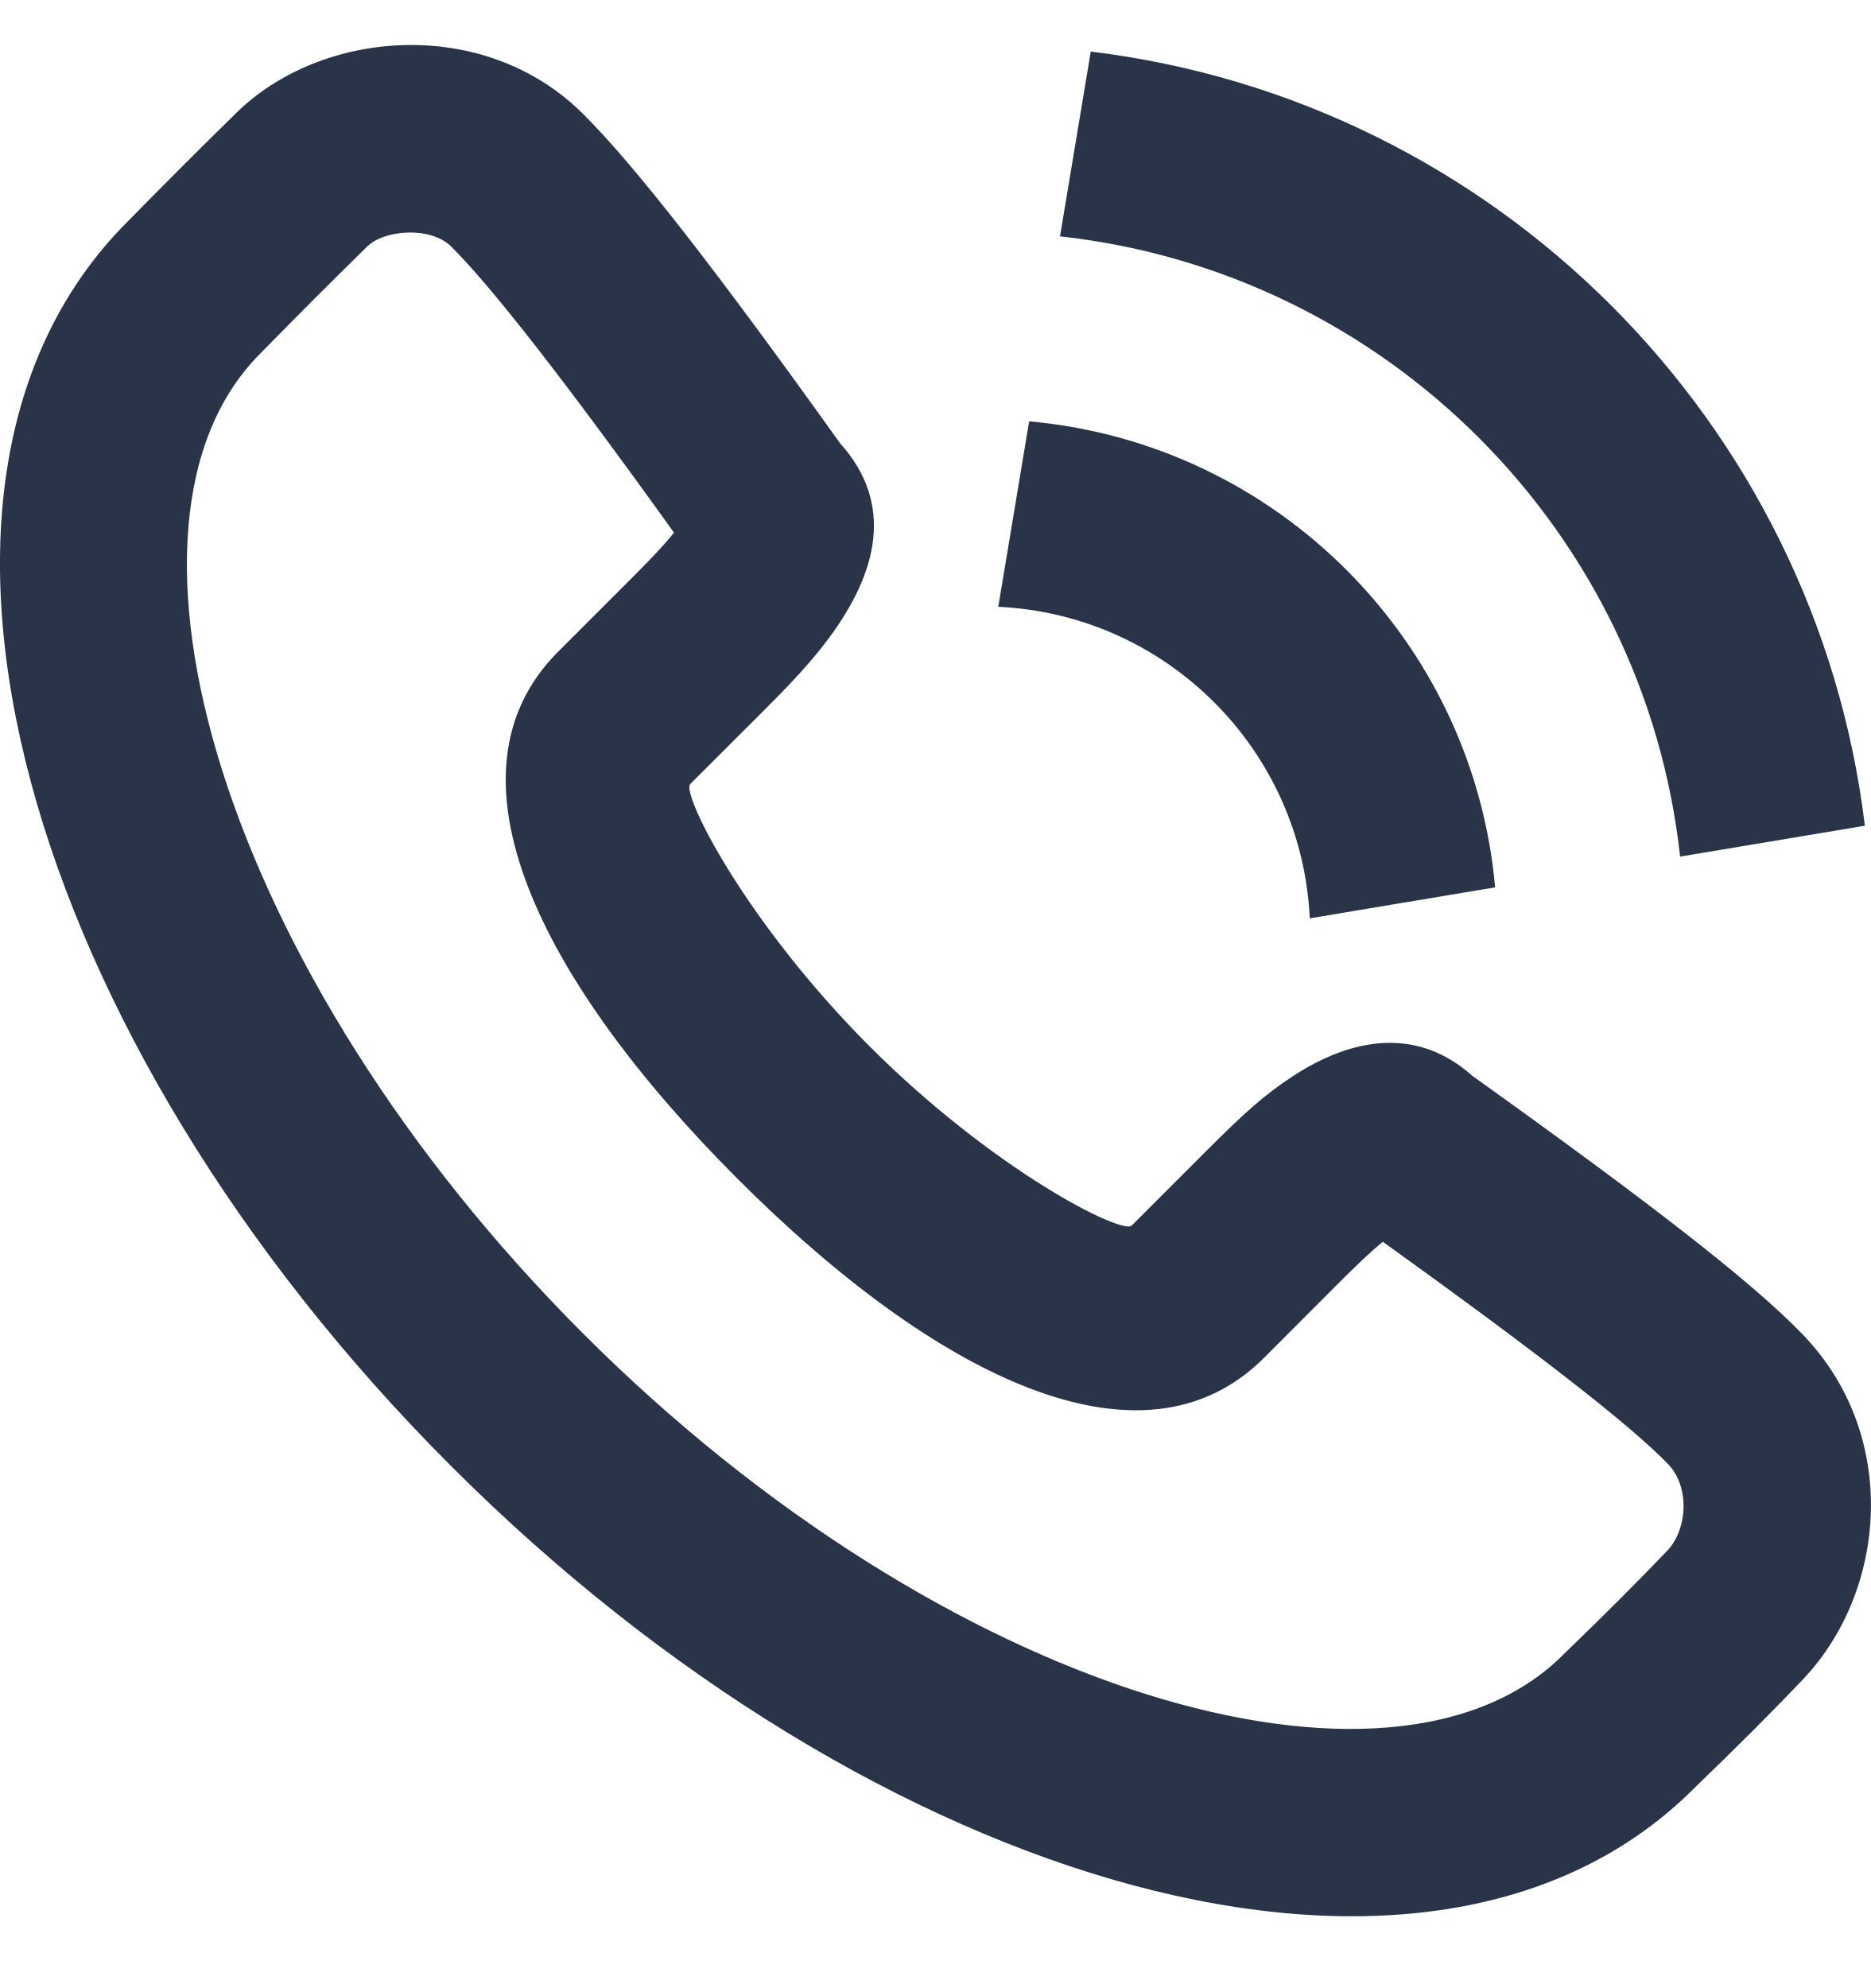
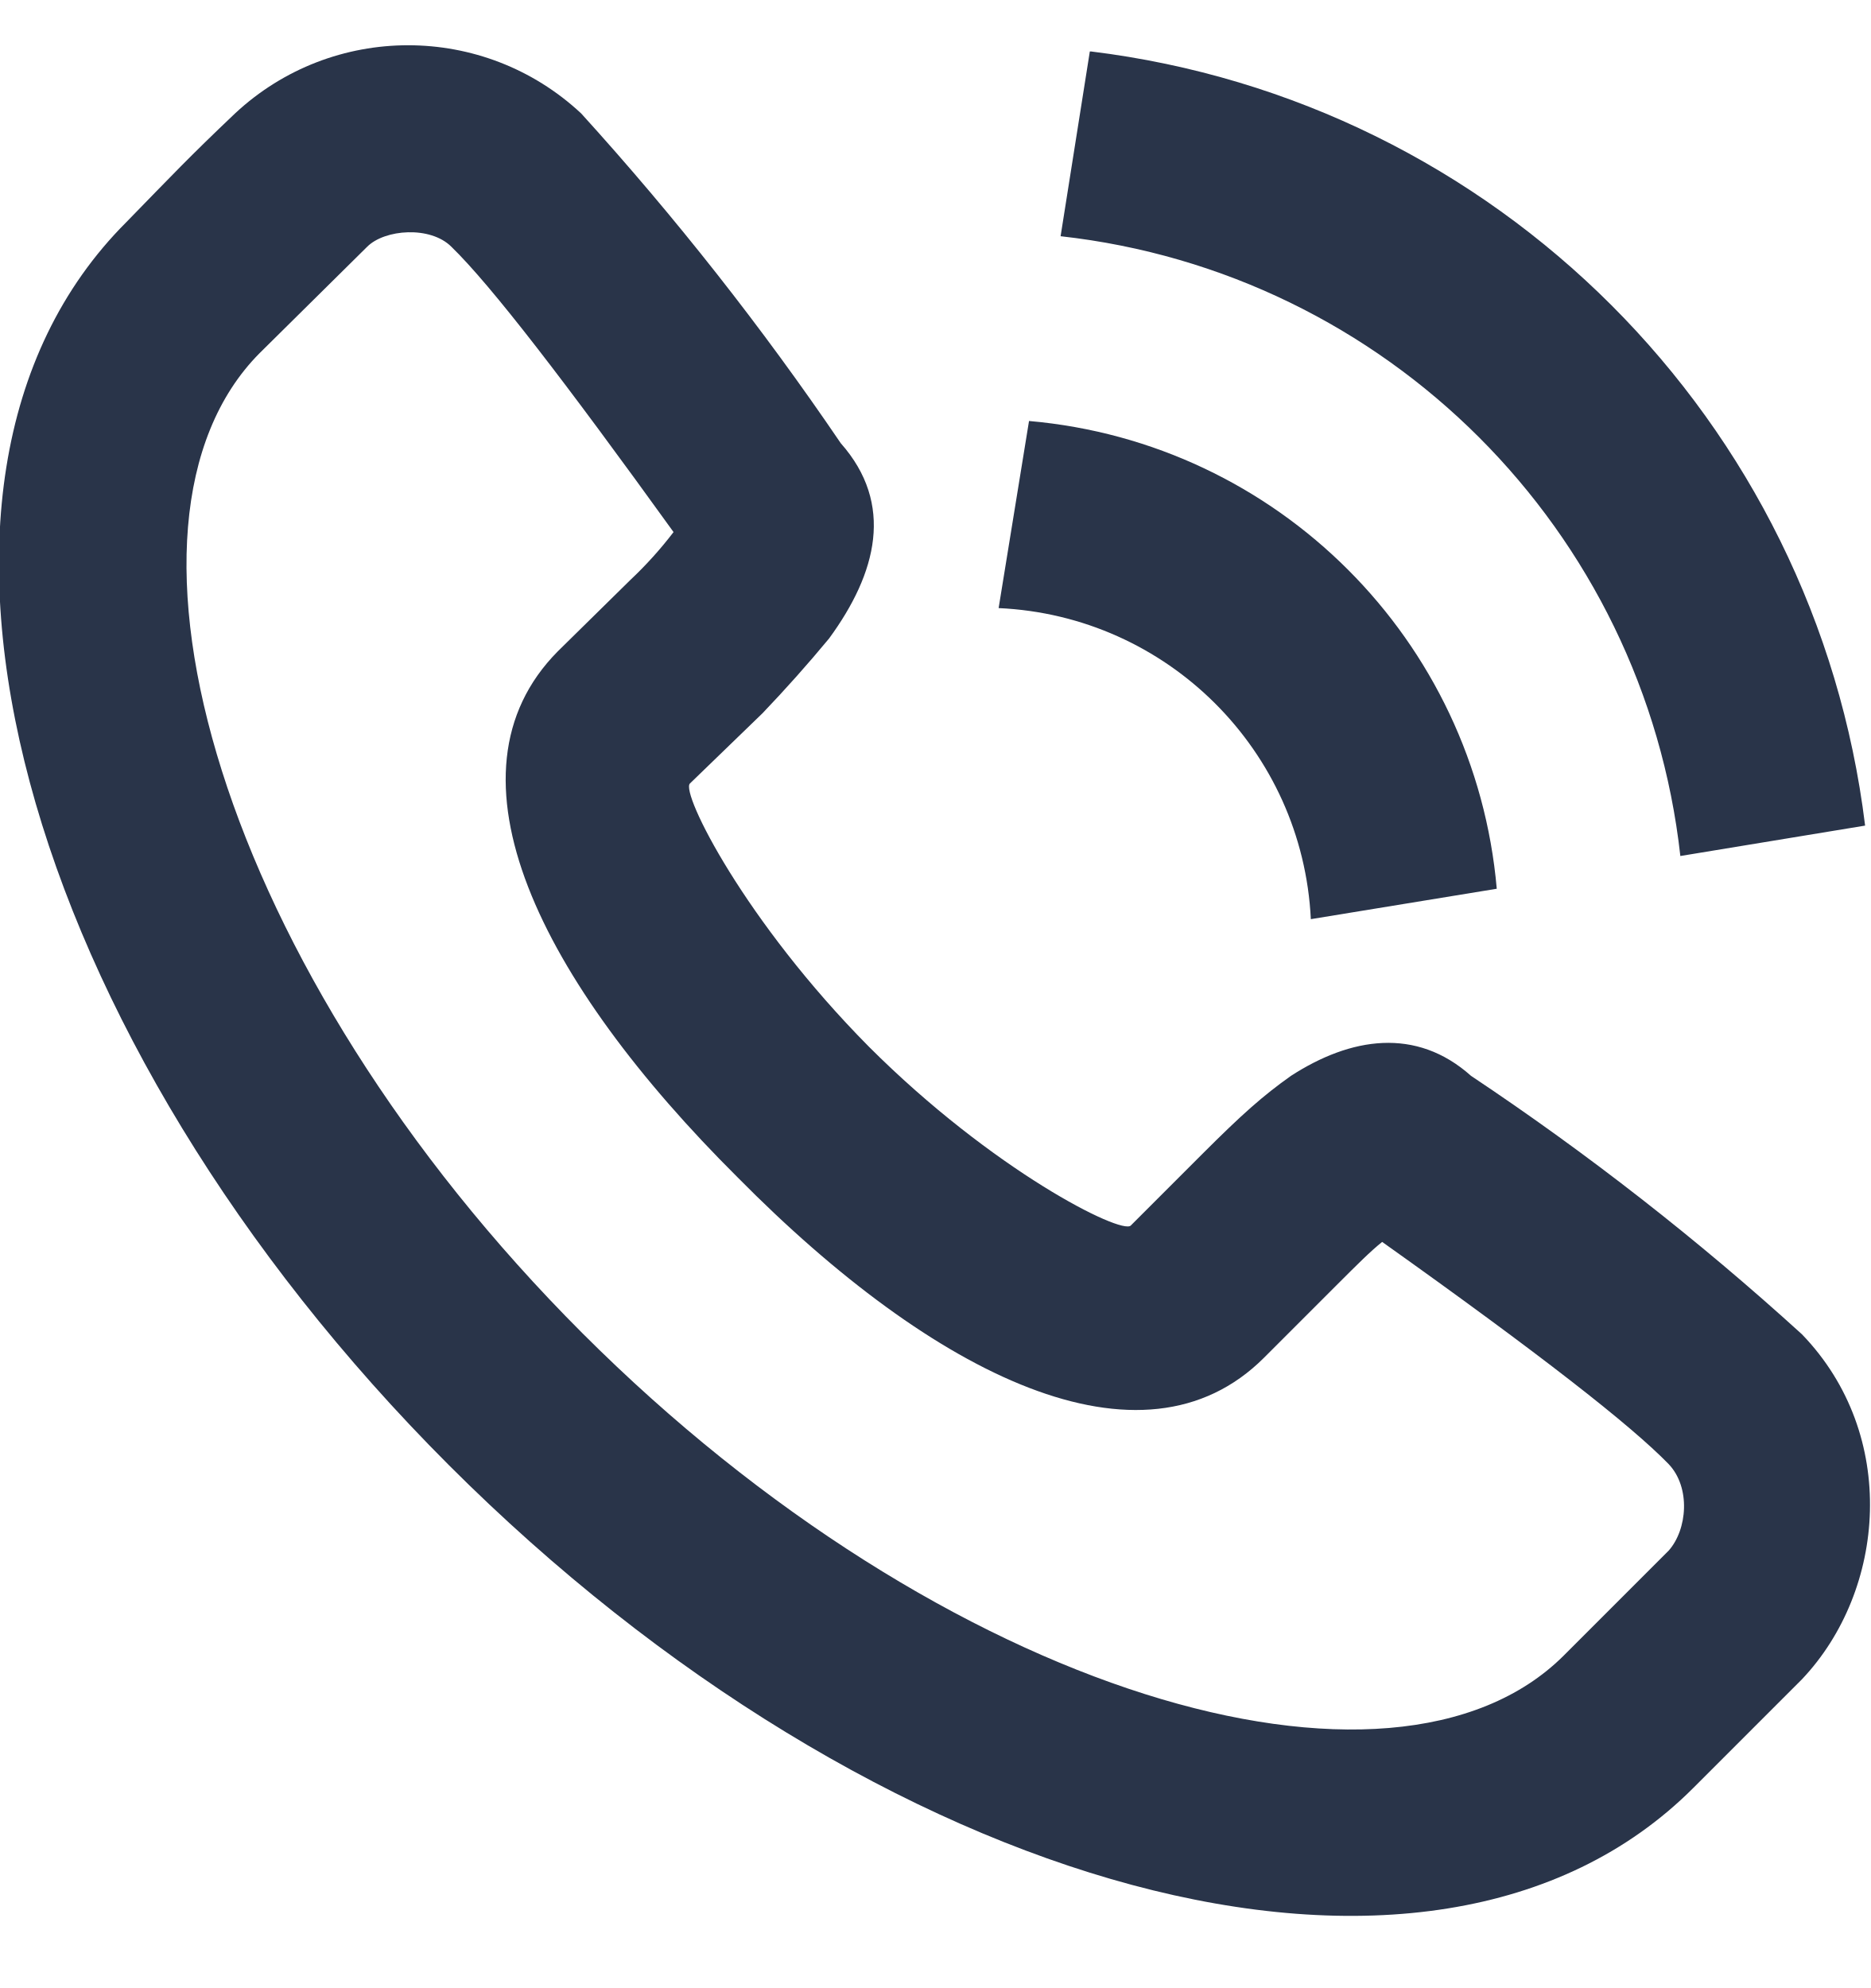
- <svg xmlns="http://www.w3.org/2000/svg" width="16" height="17" viewBox="0 0 16 17" fill="none">
-   <path fill-rule="evenodd" clip-rule="evenodd" d="M7.089 5.456C7.504 4.897 7.652 4.309 7.183 3.789C6.131 2.317 5.424 1.407 4.98 0.968C4.137 0.135 2.749 0.248 2.018 0.968C1.626 1.354 1.493 1.487 1.09 1.896C-1.155 4.142 0.214 8.89 3.853 12.532C7.491 16.174 12.238 17.543 14.487 15.293C14.859 14.934 15.174 14.619 15.422 14.357C16.138 13.6 16.247 12.273 15.417 11.412C14.992 10.97 14.124 10.296 12.59 9.199C12.12 8.779 11.563 8.87 11.053 9.205C10.807 9.366 10.628 9.529 10.291 9.867L9.678 10.48C9.597 10.561 8.501 10.012 7.436 8.947C6.372 7.881 5.823 6.785 5.903 6.704L6.517 6.091C6.624 5.983 6.675 5.932 6.741 5.863C6.878 5.719 6.991 5.588 7.089 5.456ZM10.809 11.612L11.422 10.998C11.607 10.812 11.728 10.698 11.826 10.619C13.169 11.584 13.948 12.191 14.266 12.521C14.456 12.72 14.427 13.081 14.261 13.257C14.031 13.499 13.733 13.798 13.367 14.151C11.912 15.606 8.081 14.501 4.984 11.401C1.886 8.3 0.781 4.468 2.225 3.024C2.626 2.616 2.753 2.489 3.14 2.108C3.285 1.965 3.68 1.933 3.857 2.107C4.198 2.444 4.832 3.256 5.764 4.555C5.716 4.615 5.656 4.682 5.583 4.759C5.529 4.816 5.484 4.861 5.386 4.96L4.773 5.573C3.73 6.615 4.618 8.389 6.305 10.078C7.991 11.766 9.766 12.655 10.809 11.612ZM9.328 0.441C12.787 0.86 15.529 3.603 15.948 7.061L14.368 7.325C14.063 4.539 11.85 2.327 9.065 2.021L9.328 0.441ZM8.801 3.603C10.914 3.792 12.597 5.475 12.786 7.588L11.201 7.853C11.133 6.412 9.977 5.256 8.537 5.189L8.801 3.603Z" fill="#293449" />
+ <svg xmlns="http://www.w3.org/2000/svg" width="16" height="17" fill="none">
+   <path fill-rule="evenodd" clip-rule="evenodd" d="M7.09 5.46c.41-.56.56-1.15.1-1.67A25.55 25.55 0 0 0 4.97.97a2.17 2.17 0 0 0-2.96 0c-.4.38-.53.52-.93.93-2.24 2.24-.88 6.99 2.76 10.63 3.64 3.64 8.39 5.01 10.64 2.76l.93-.93c.72-.76.83-2.09 0-2.95a23.9 23.9 0 0 0-2.83-2.21c-.47-.42-1.03-.33-1.54 0-.24.17-.42.33-.76.67l-.61.61c-.08.08-1.18-.47-2.24-1.53C6.37 7.88 5.82 6.78 5.9 6.7l.62-.6a11.92 11.92 0 0 0 .57-.64Zm3.72 6.15.61-.61c.19-.19.3-.3.4-.38 1.35.96 2.13 1.57 2.45 1.9.19.2.16.56 0 .74l-.9.9c-1.46 1.45-5.29.34-8.39-2.76-3.1-3.1-4.2-6.93-2.76-8.38l.92-.91c.15-.15.54-.18.72 0 .34.33.97 1.15 1.9 2.44a3.38 3.38 0 0 1-.37.41l-.62.61c-1.04 1.05-.15 2.82 1.54 4.5 1.68 1.7 3.46 2.58 4.5 1.54ZM9.33.44a7.6 7.6 0 0 1 6.62 6.62l-1.58.26a6 6 0 0 0-5.3-5.3L9.32.44ZM8.8 3.6A4.4 4.4 0 0 1 12.8 7.6l-1.59.26A2.8 2.8 0 0 0 8.54 5.2L8.8 3.6Z" fill="#293449" />
</svg>
